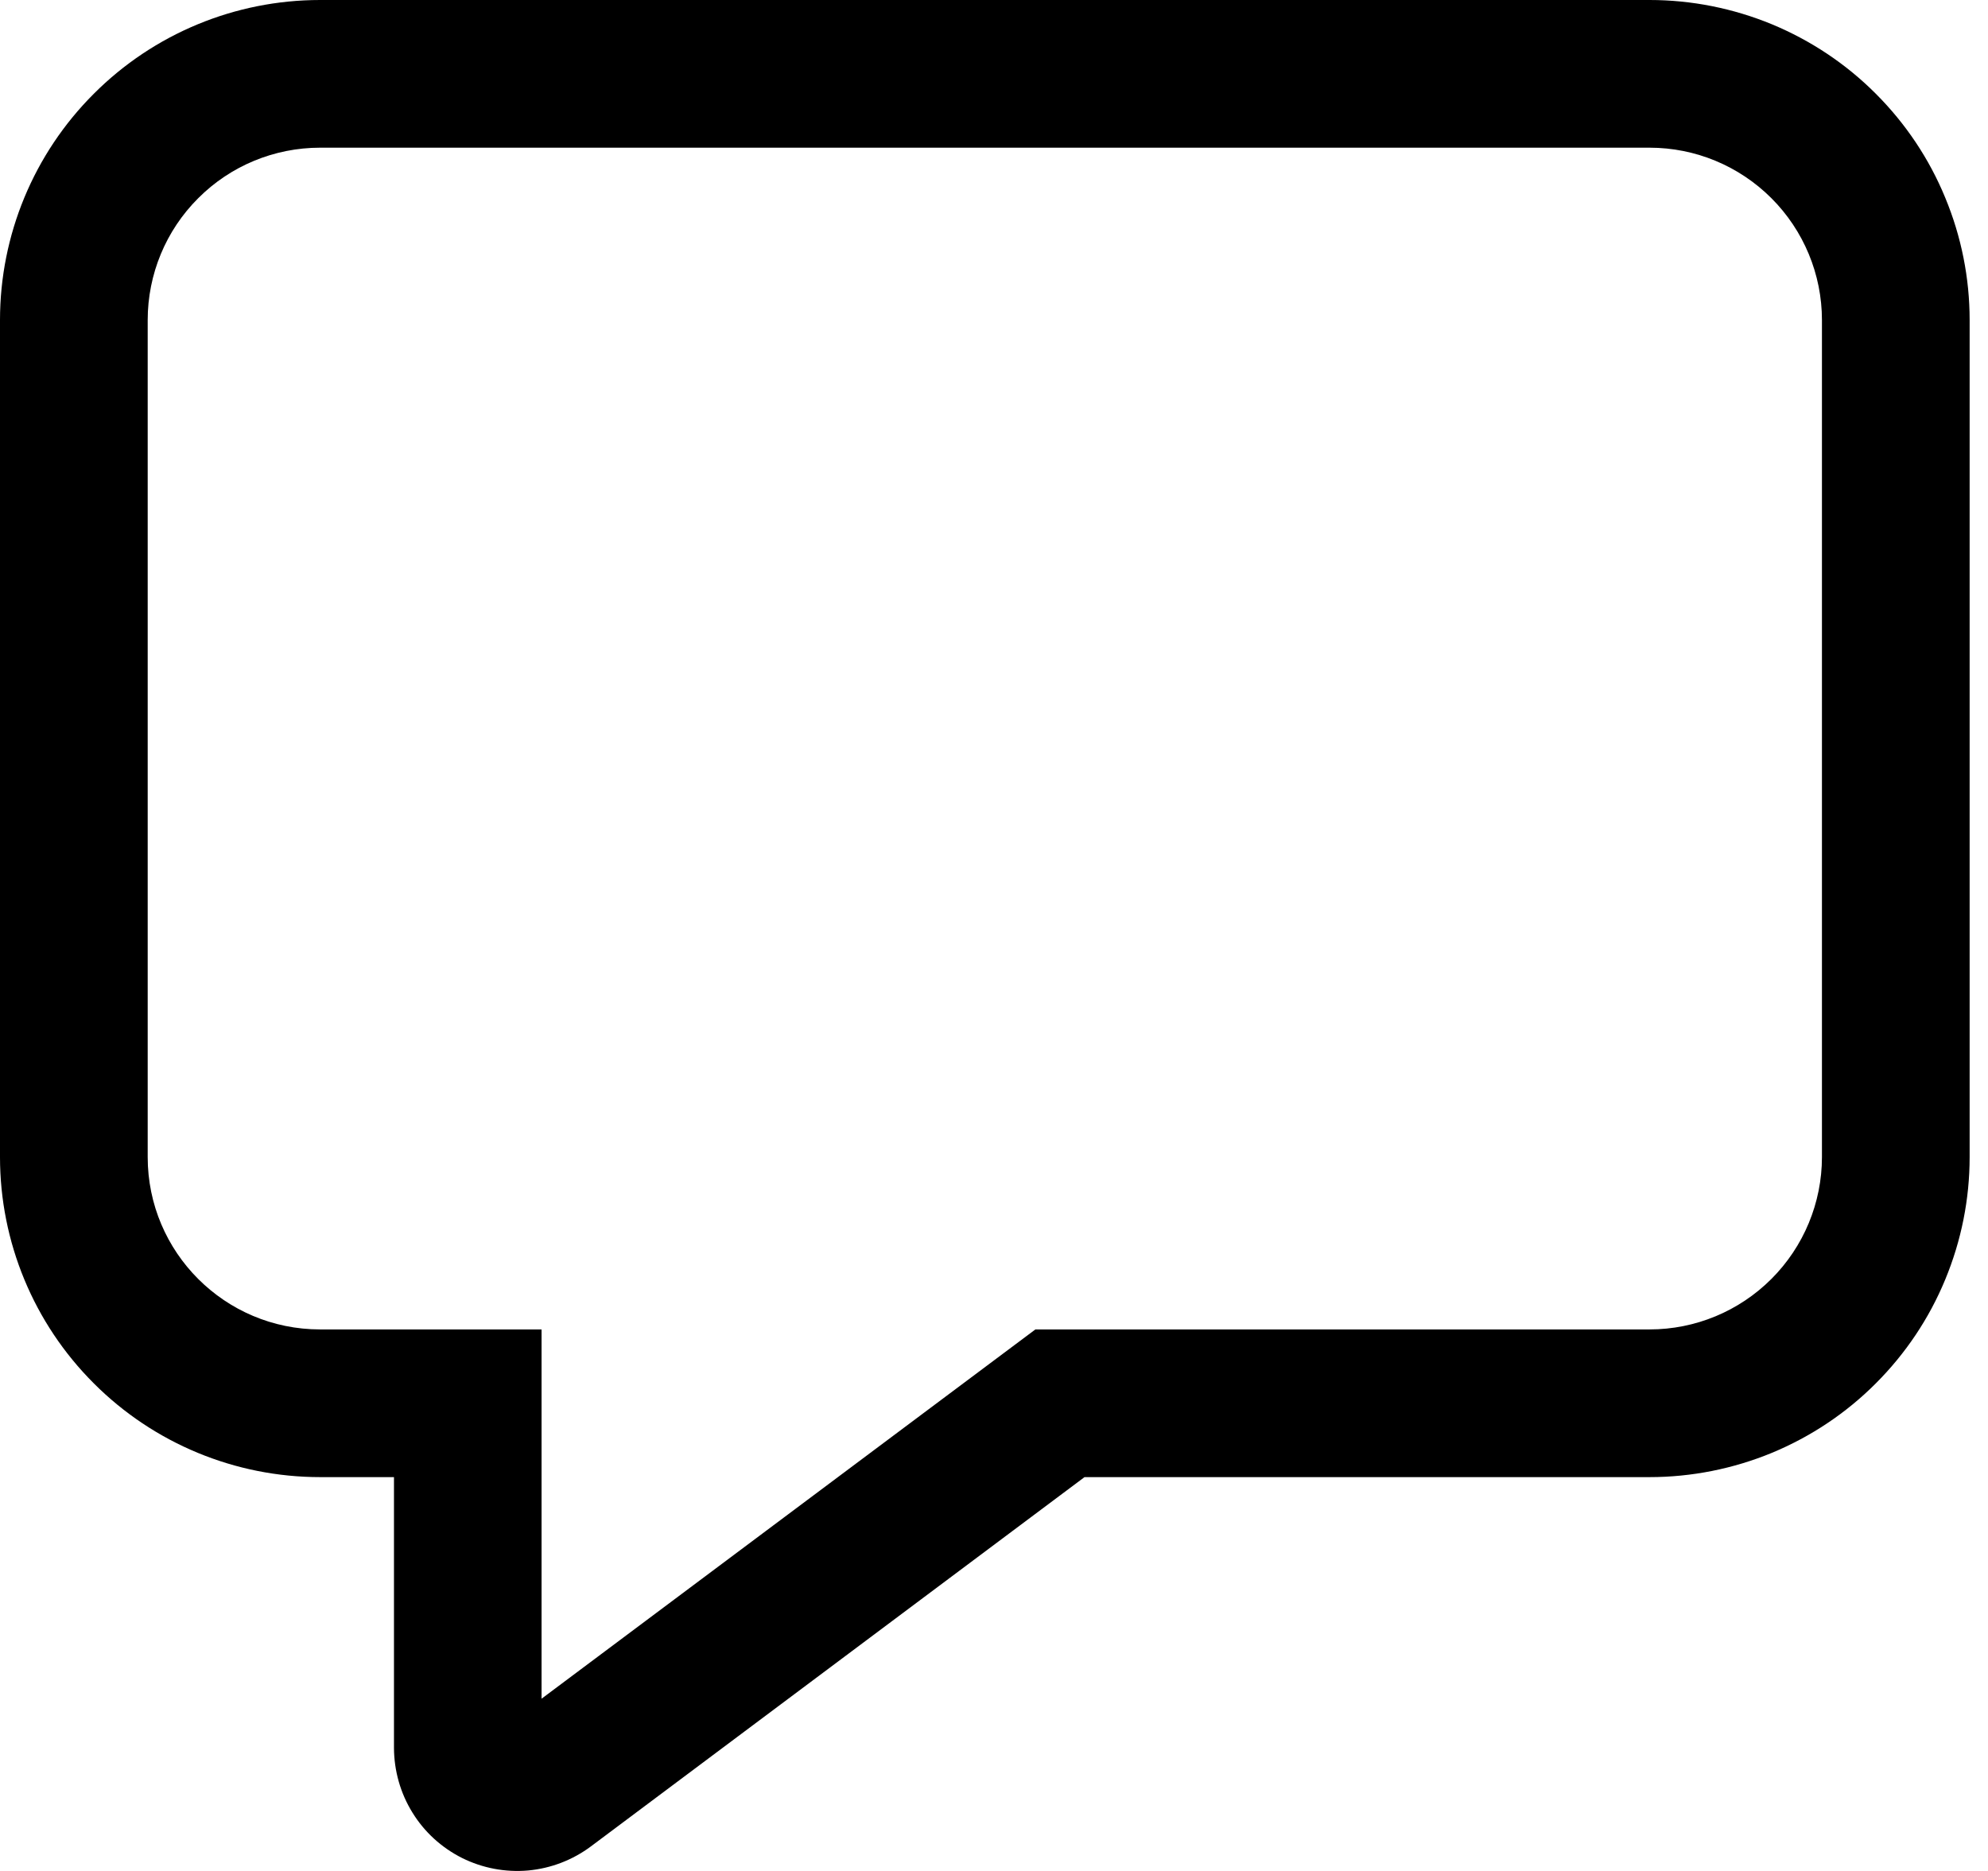
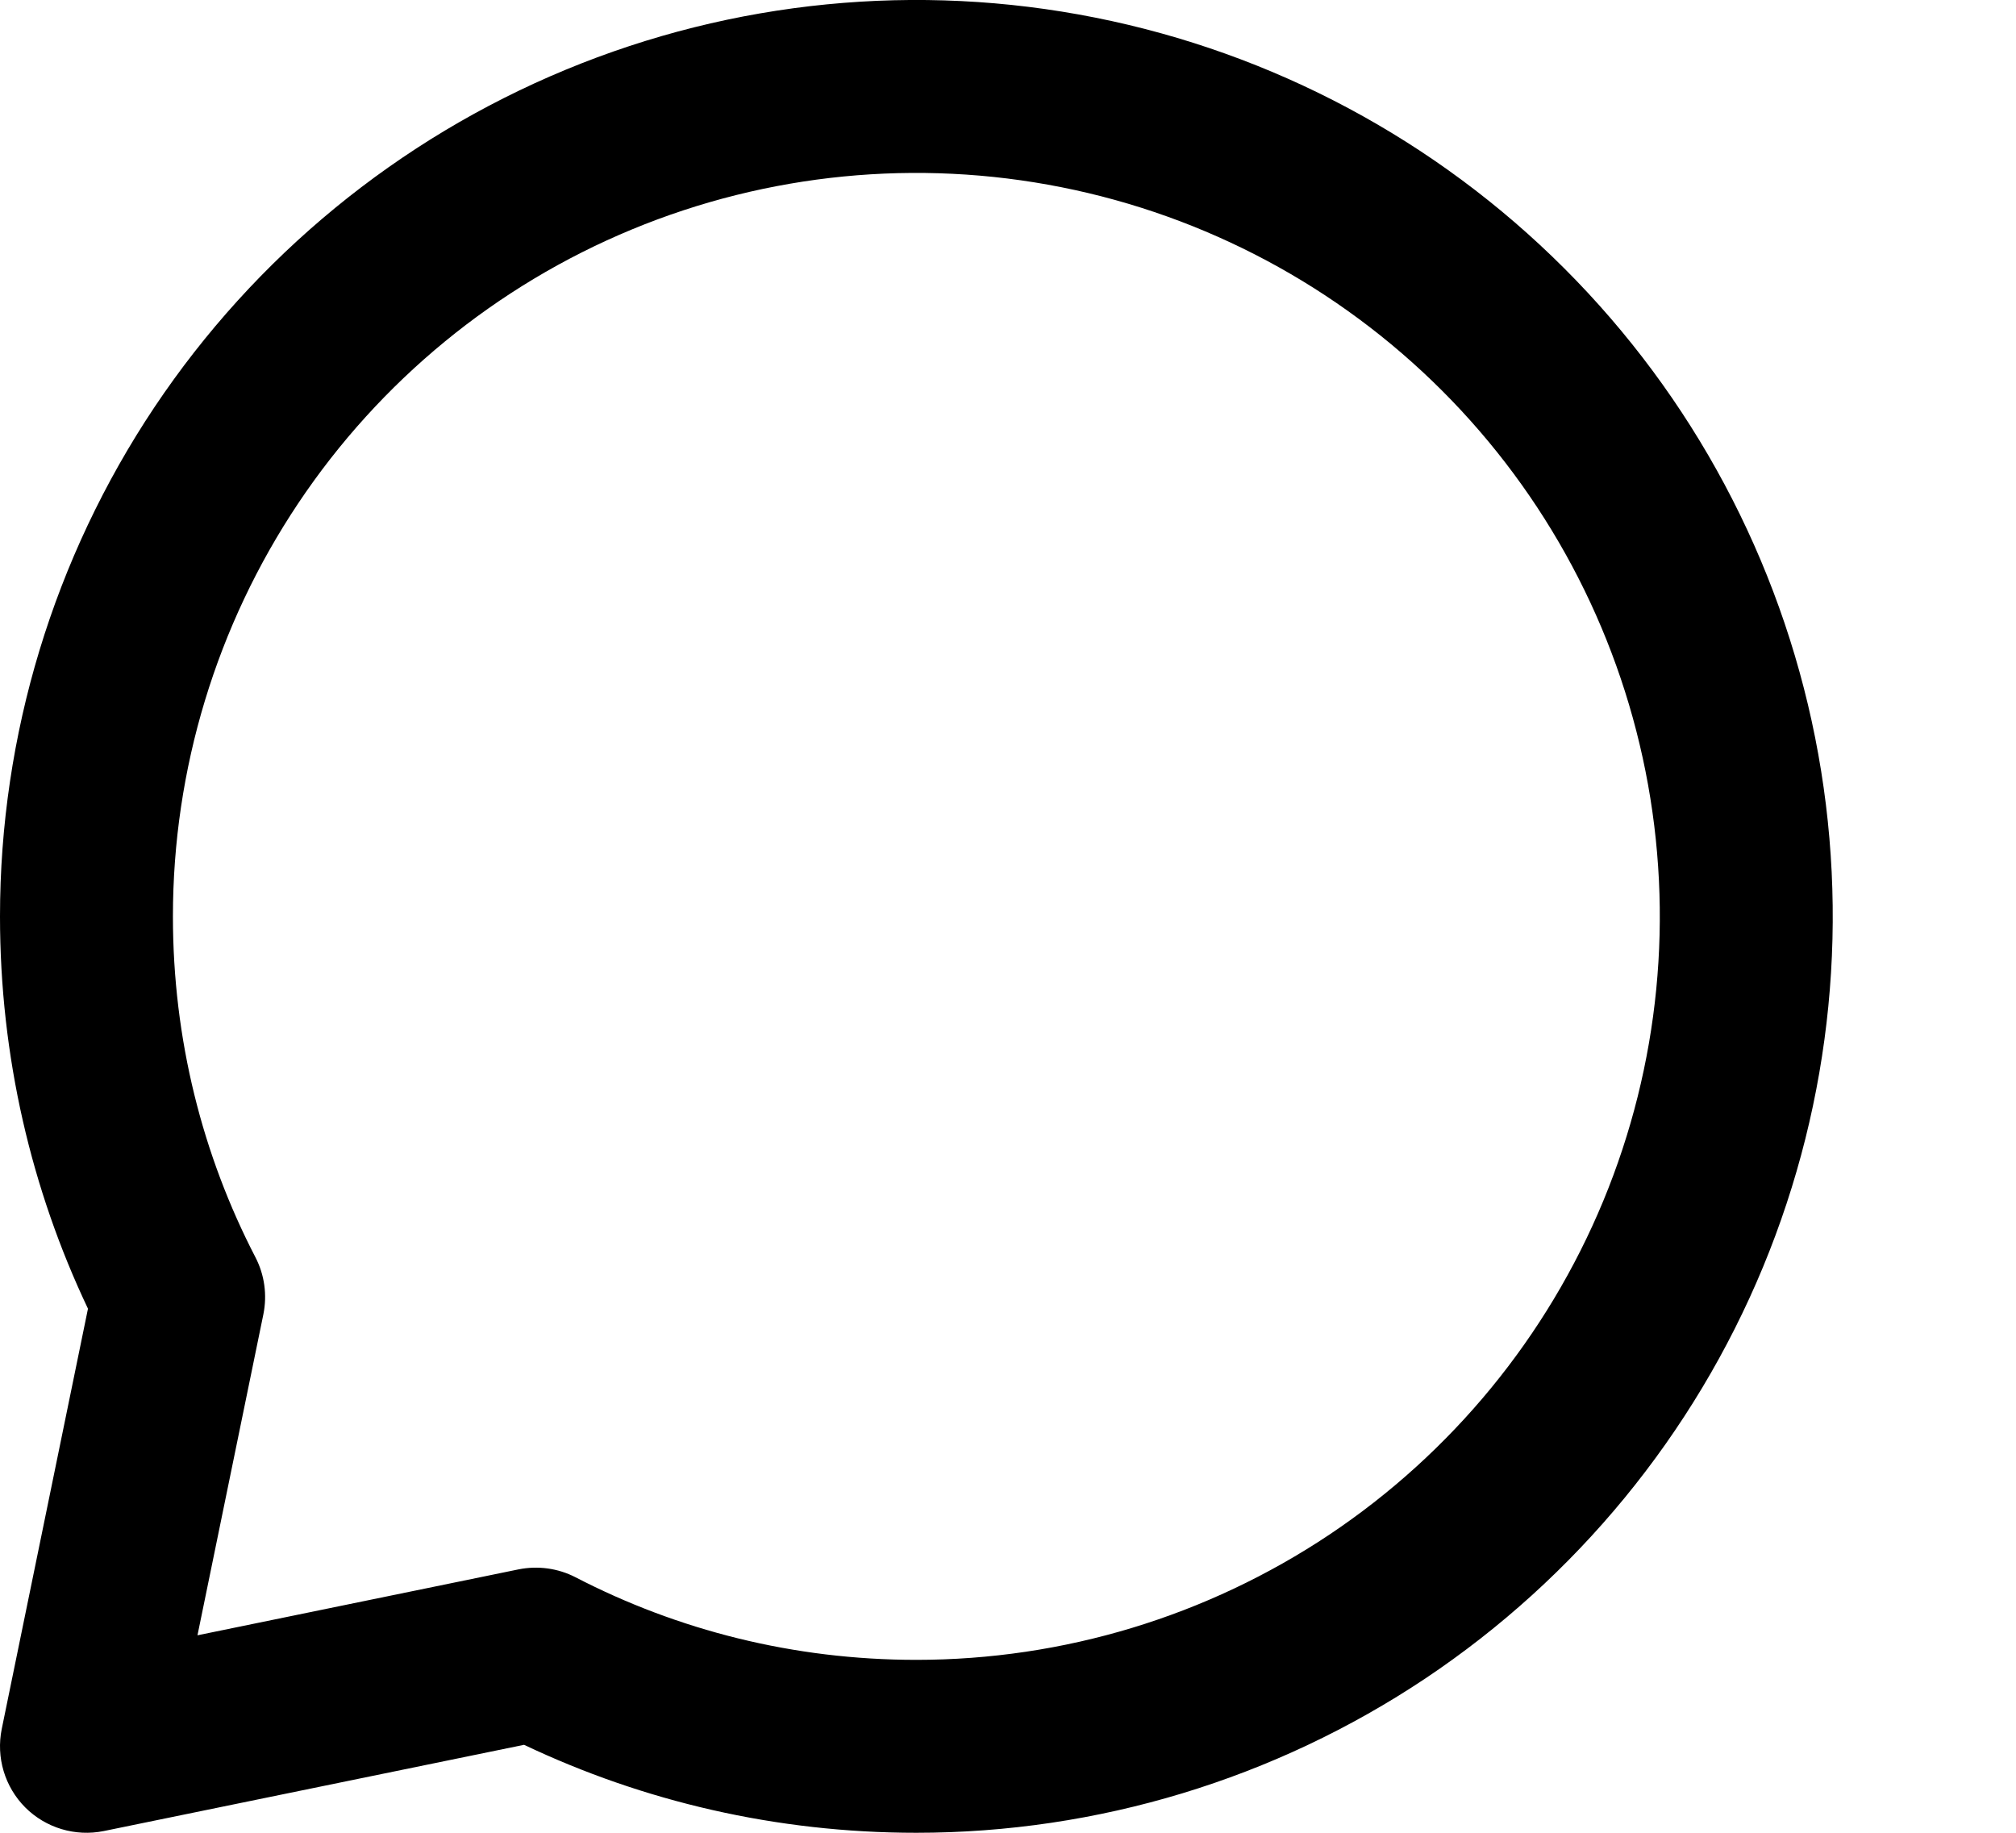
- <svg xmlns="http://www.w3.org/2000/svg" width="17" height="16" viewBox="0 0 17 16">
-   <g id="comment icon">
-     <path id="Comment" d="M2.737 12.632C2.011 12.632 1.315 12.344 0.802 11.83C0.288 11.317 0 10.621 0 9.895V2.737C0 2.011 0.288 1.315 0.802 0.802C1.315 0.288 2.011 0 2.737 0H14.106C14.465 0 14.821 0.071 15.153 0.208C15.485 0.346 15.787 0.547 16.041 0.802C16.295 1.056 16.497 1.357 16.634 1.69C16.772 2.022 16.843 2.378 16.843 2.737V9.895C16.843 10.255 16.772 10.61 16.634 10.943C16.497 11.275 16.295 11.576 16.041 11.83C15.787 12.085 15.485 12.286 15.153 12.424C14.821 12.561 14.465 12.632 14.106 12.632H9.274L5.053 15.79C4.896 15.907 4.711 15.978 4.516 15.996C4.321 16.013 4.126 15.976 3.951 15.889C3.776 15.801 3.629 15.667 3.527 15.501C3.424 15.335 3.37 15.143 3.369 14.948V12.632H2.737ZM8.854 11.369H14.106C14.497 11.369 14.871 11.214 15.148 10.937C15.424 10.661 15.58 10.286 15.58 9.895V2.737C15.58 2.346 15.424 1.971 15.148 1.695C14.871 1.418 14.497 1.263 14.106 1.263H2.737C2.346 1.263 1.971 1.418 1.695 1.695C1.418 1.971 1.263 2.346 1.263 2.737V9.895C1.263 10.709 1.923 11.369 2.737 11.369H4.631V14.527L8.854 11.369Z" />
-   </g>
+ <svg xmlns="http://www.w3.org/2000/svg" width="22" height="20" viewBox="0 0 22 20">
+   <path fill-rule="evenodd" clip-rule="evenodd" d="M6.173 0.761C8 0.004 10.011 -0.194 11.951 0.192C13.891 0.578 15.672 1.53 17.071 2.929C18.47 4.327 19.422 6.109 19.808 8.049C20.194 9.989 19.996 12 19.239 13.827C18.482 15.654 17.2 17.216 15.556 18.315C13.911 19.413 11.978 20 10 20C8.471 20 7.018 19.657 5.719 19.04L1.133 19.981C0.822 20.044 0.501 19.948 0.276 19.724C0.052 19.499 -0.044 19.178 0.019 18.867L0.96 14.281C0.343 12.982 1.58405e-05 11.53 1.58405e-05 10C1.58405e-05 8.022 0.587 6.089 1.685 4.444C2.784 2.8 4.346 1.518 6.173 0.761ZM11.583 2.043C10.009 1.73 8.378 1.89 6.895 2.504C5.413 3.118 4.146 4.158 3.254 5.493C2.363 6.827 1.887 8.395 1.887 10C1.887 11.344 2.211 12.607 2.787 13.719C2.887 13.911 2.917 14.131 2.874 14.343L2.155 17.845L5.657 17.126C5.869 17.083 6.089 17.113 6.281 17.212C7.393 17.788 8.657 18.113 10 18.113C11.605 18.113 13.173 17.637 14.508 16.746C15.842 15.854 16.882 14.587 17.496 13.105C18.11 11.622 18.27 9.991 17.957 8.417C17.644 6.843 16.872 5.398 15.737 4.263C14.602 3.128 13.157 2.356 11.583 2.043Z" />
</svg>
